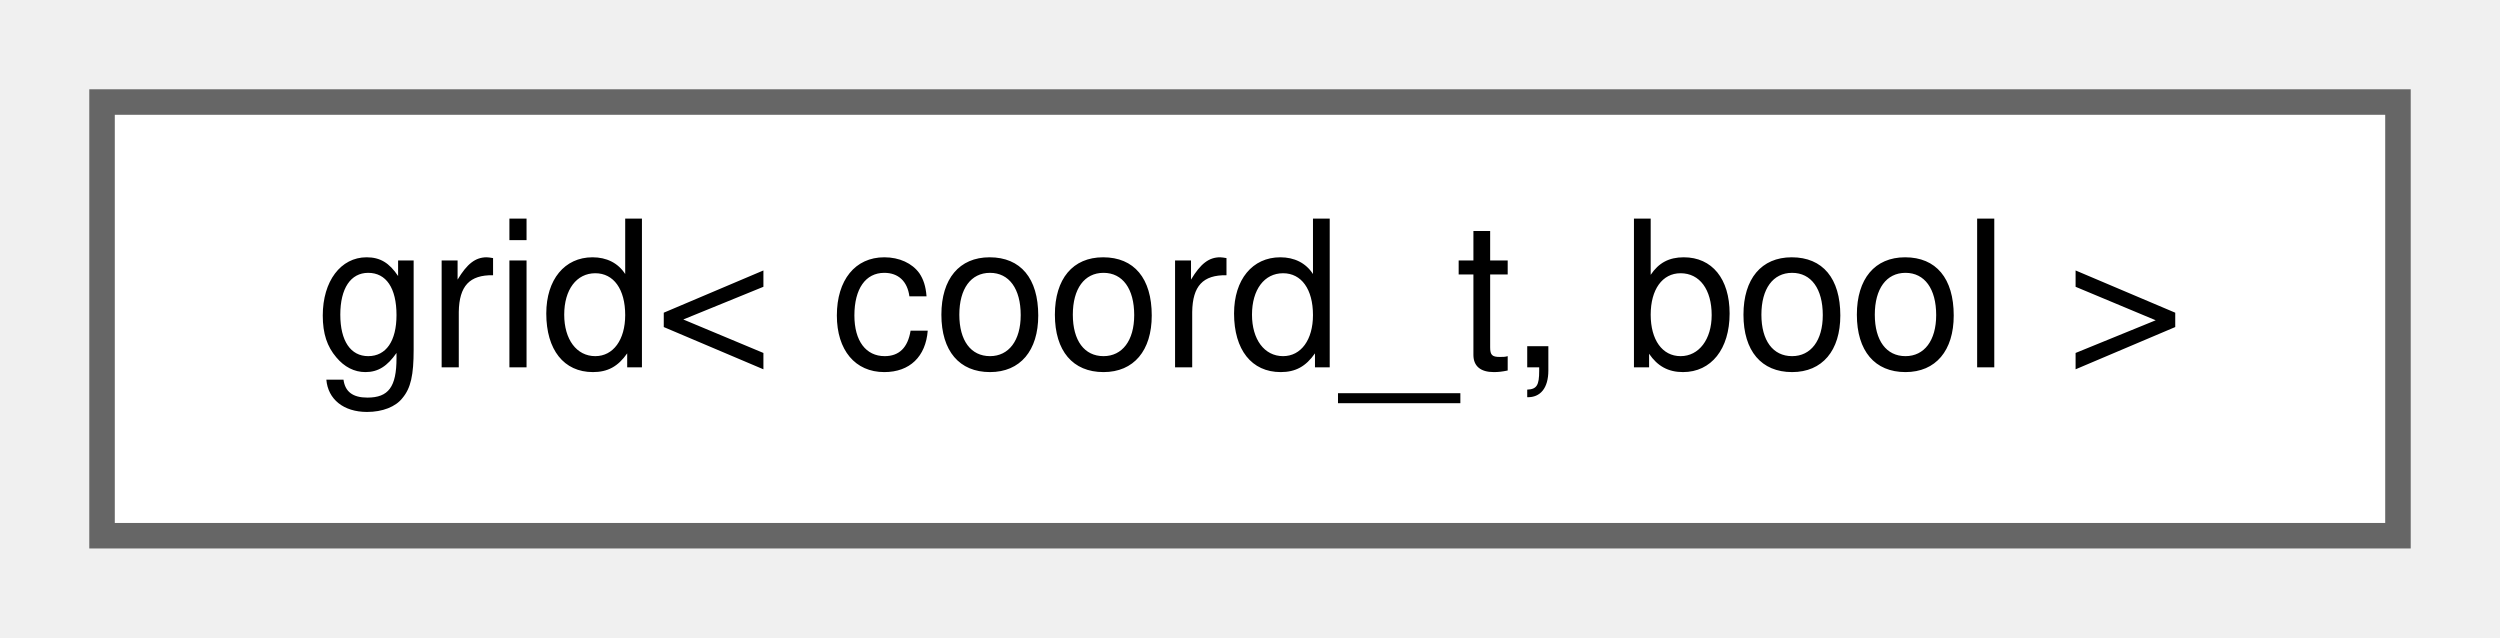
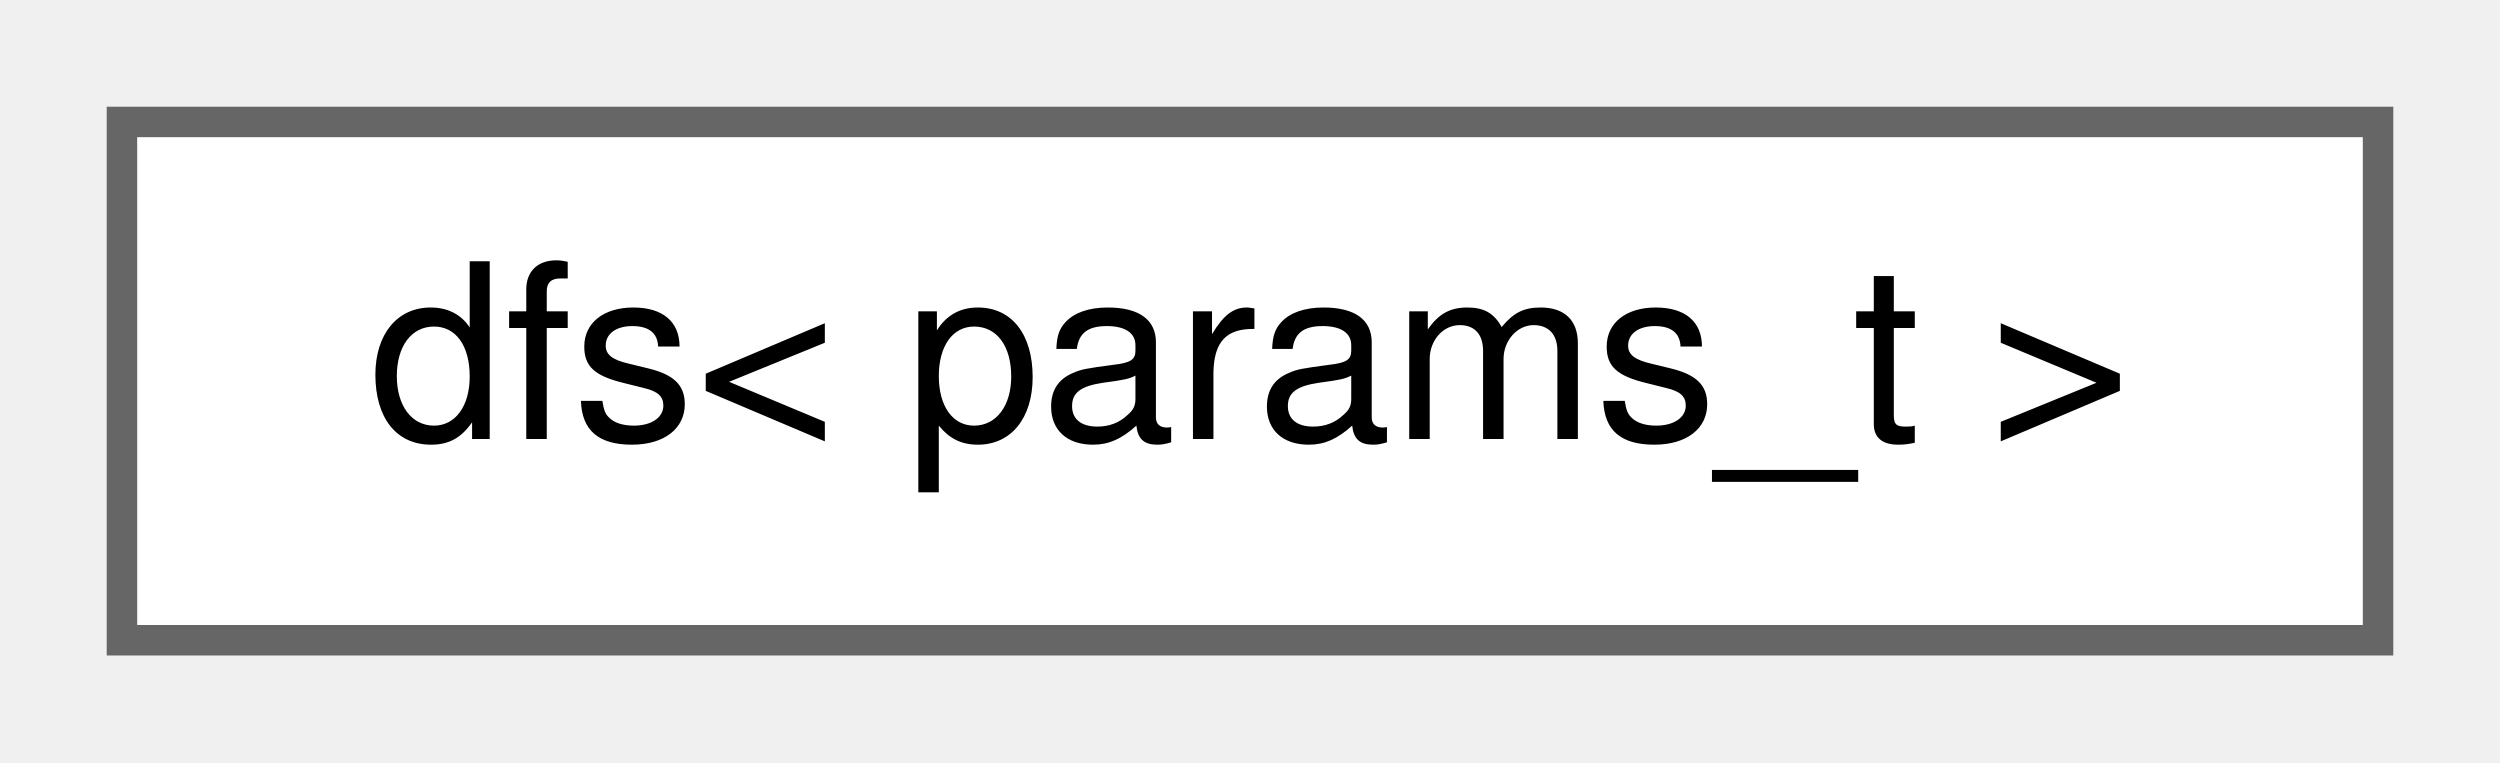
- <svg xmlns="http://www.w3.org/2000/svg" xmlns:xlink="http://www.w3.org/1999/xlink" width="98pt" height="25pt" viewBox="0.00 0.00 98.00 25.00">
+ <svg xmlns="http://www.w3.org/2000/svg" xmlns:xlink="http://www.w3.org/1999/xlink" width="82pt" height="25pt" viewBox="0.00 0.00 82.00 25.00">
  <g id="graph0" class="graph" transform="scale(1 1) rotate(0) translate(4 21)">
    <g id="Node000000" class="node">
      <g id="a_Node000000">
-         <a xlink:href="de/de1/classchdr_1_1mazes_1_1grid_3_01coord__t_00_01bool_01_4.html" target="_top" xlink:title="Specialization of grid for weight_t = bool.">
-           <polygon fill="white" stroke="#666666" points="90,-17 0,-17 0,0 90,0 90,-17" />
-           <text text-anchor="middle" x="45" y="-6.6" font-family="Helvetica,sans-Serif" font-size="8.00">grid&lt; coord_t, bool &gt;</text>
+         <a xlink:href="d9/db9/structchdr_1_1solvers_1_1dfs.html" target="_top" xlink:title="Depth-first search algorithm.">
+           <polygon fill="white" stroke="#666666" points="74,-17 0,-17 0,0 74,0 74,-17" />
+           <text text-anchor="middle" x="37" y="-6.6" font-family="Helvetica,sans-Serif" font-size="8.00">dfs&lt; params_t &gt;</text>
        </a>
      </g>
    </g>
  </g>
</svg>
